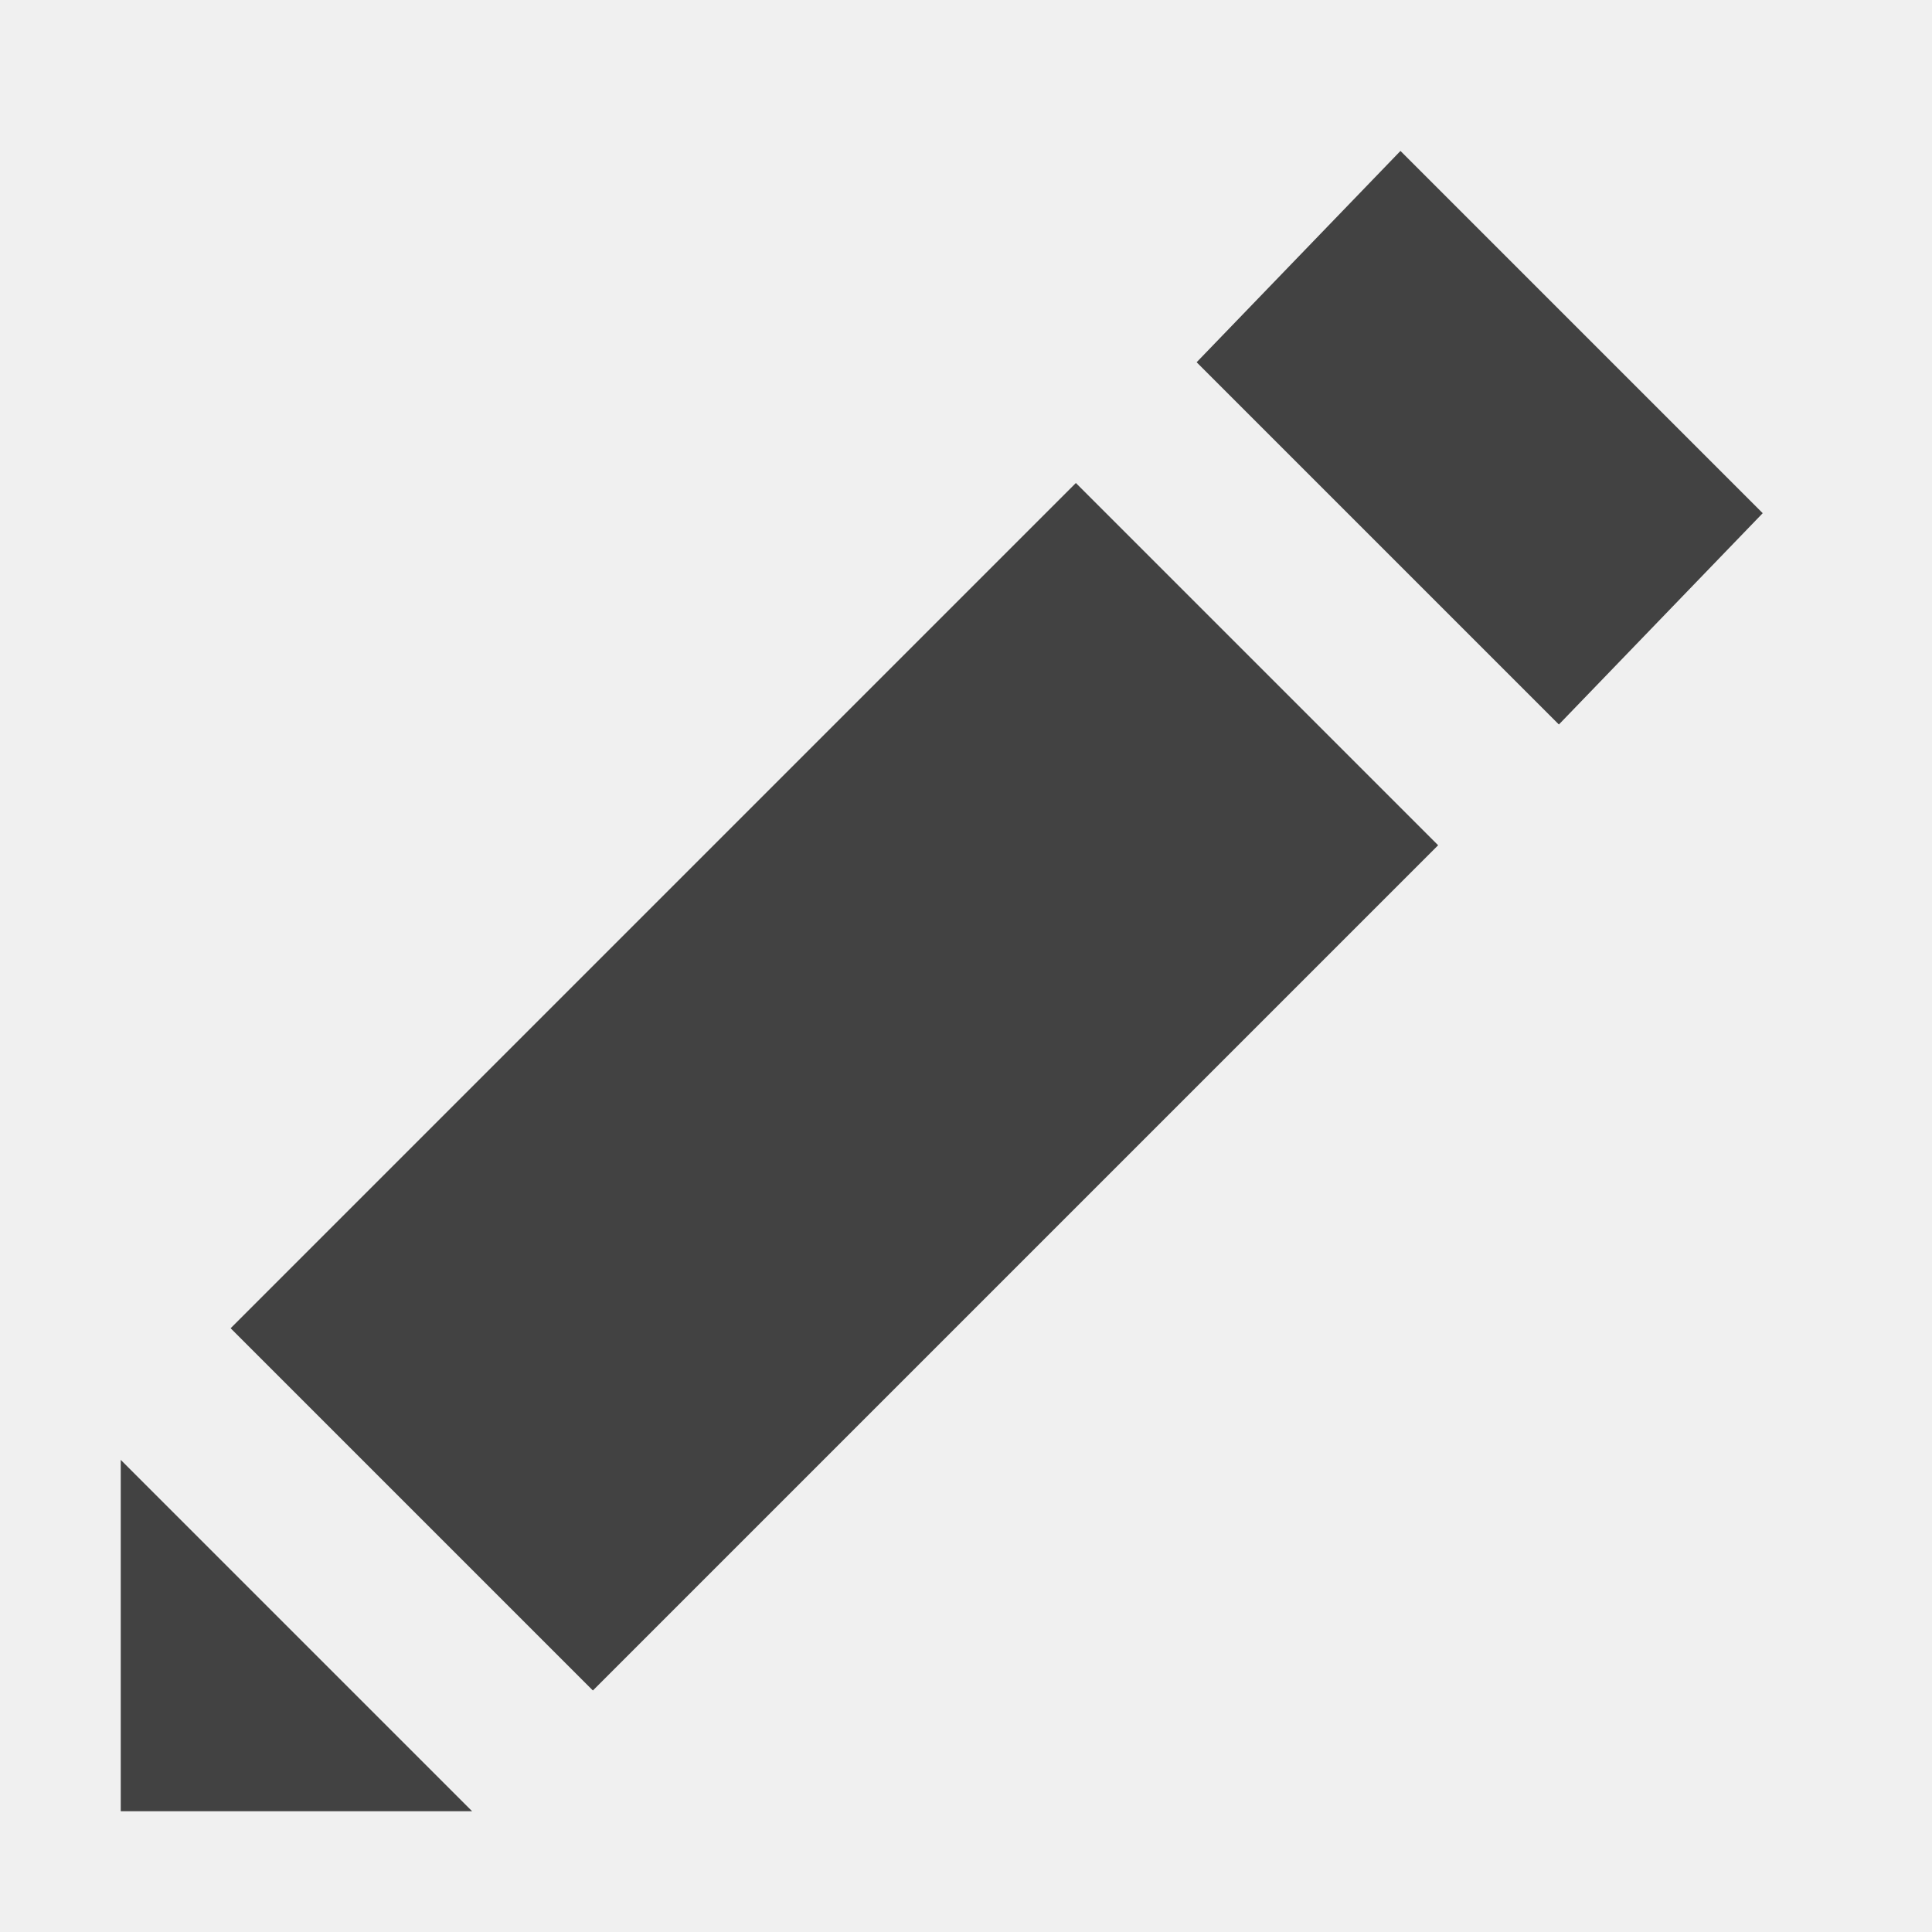
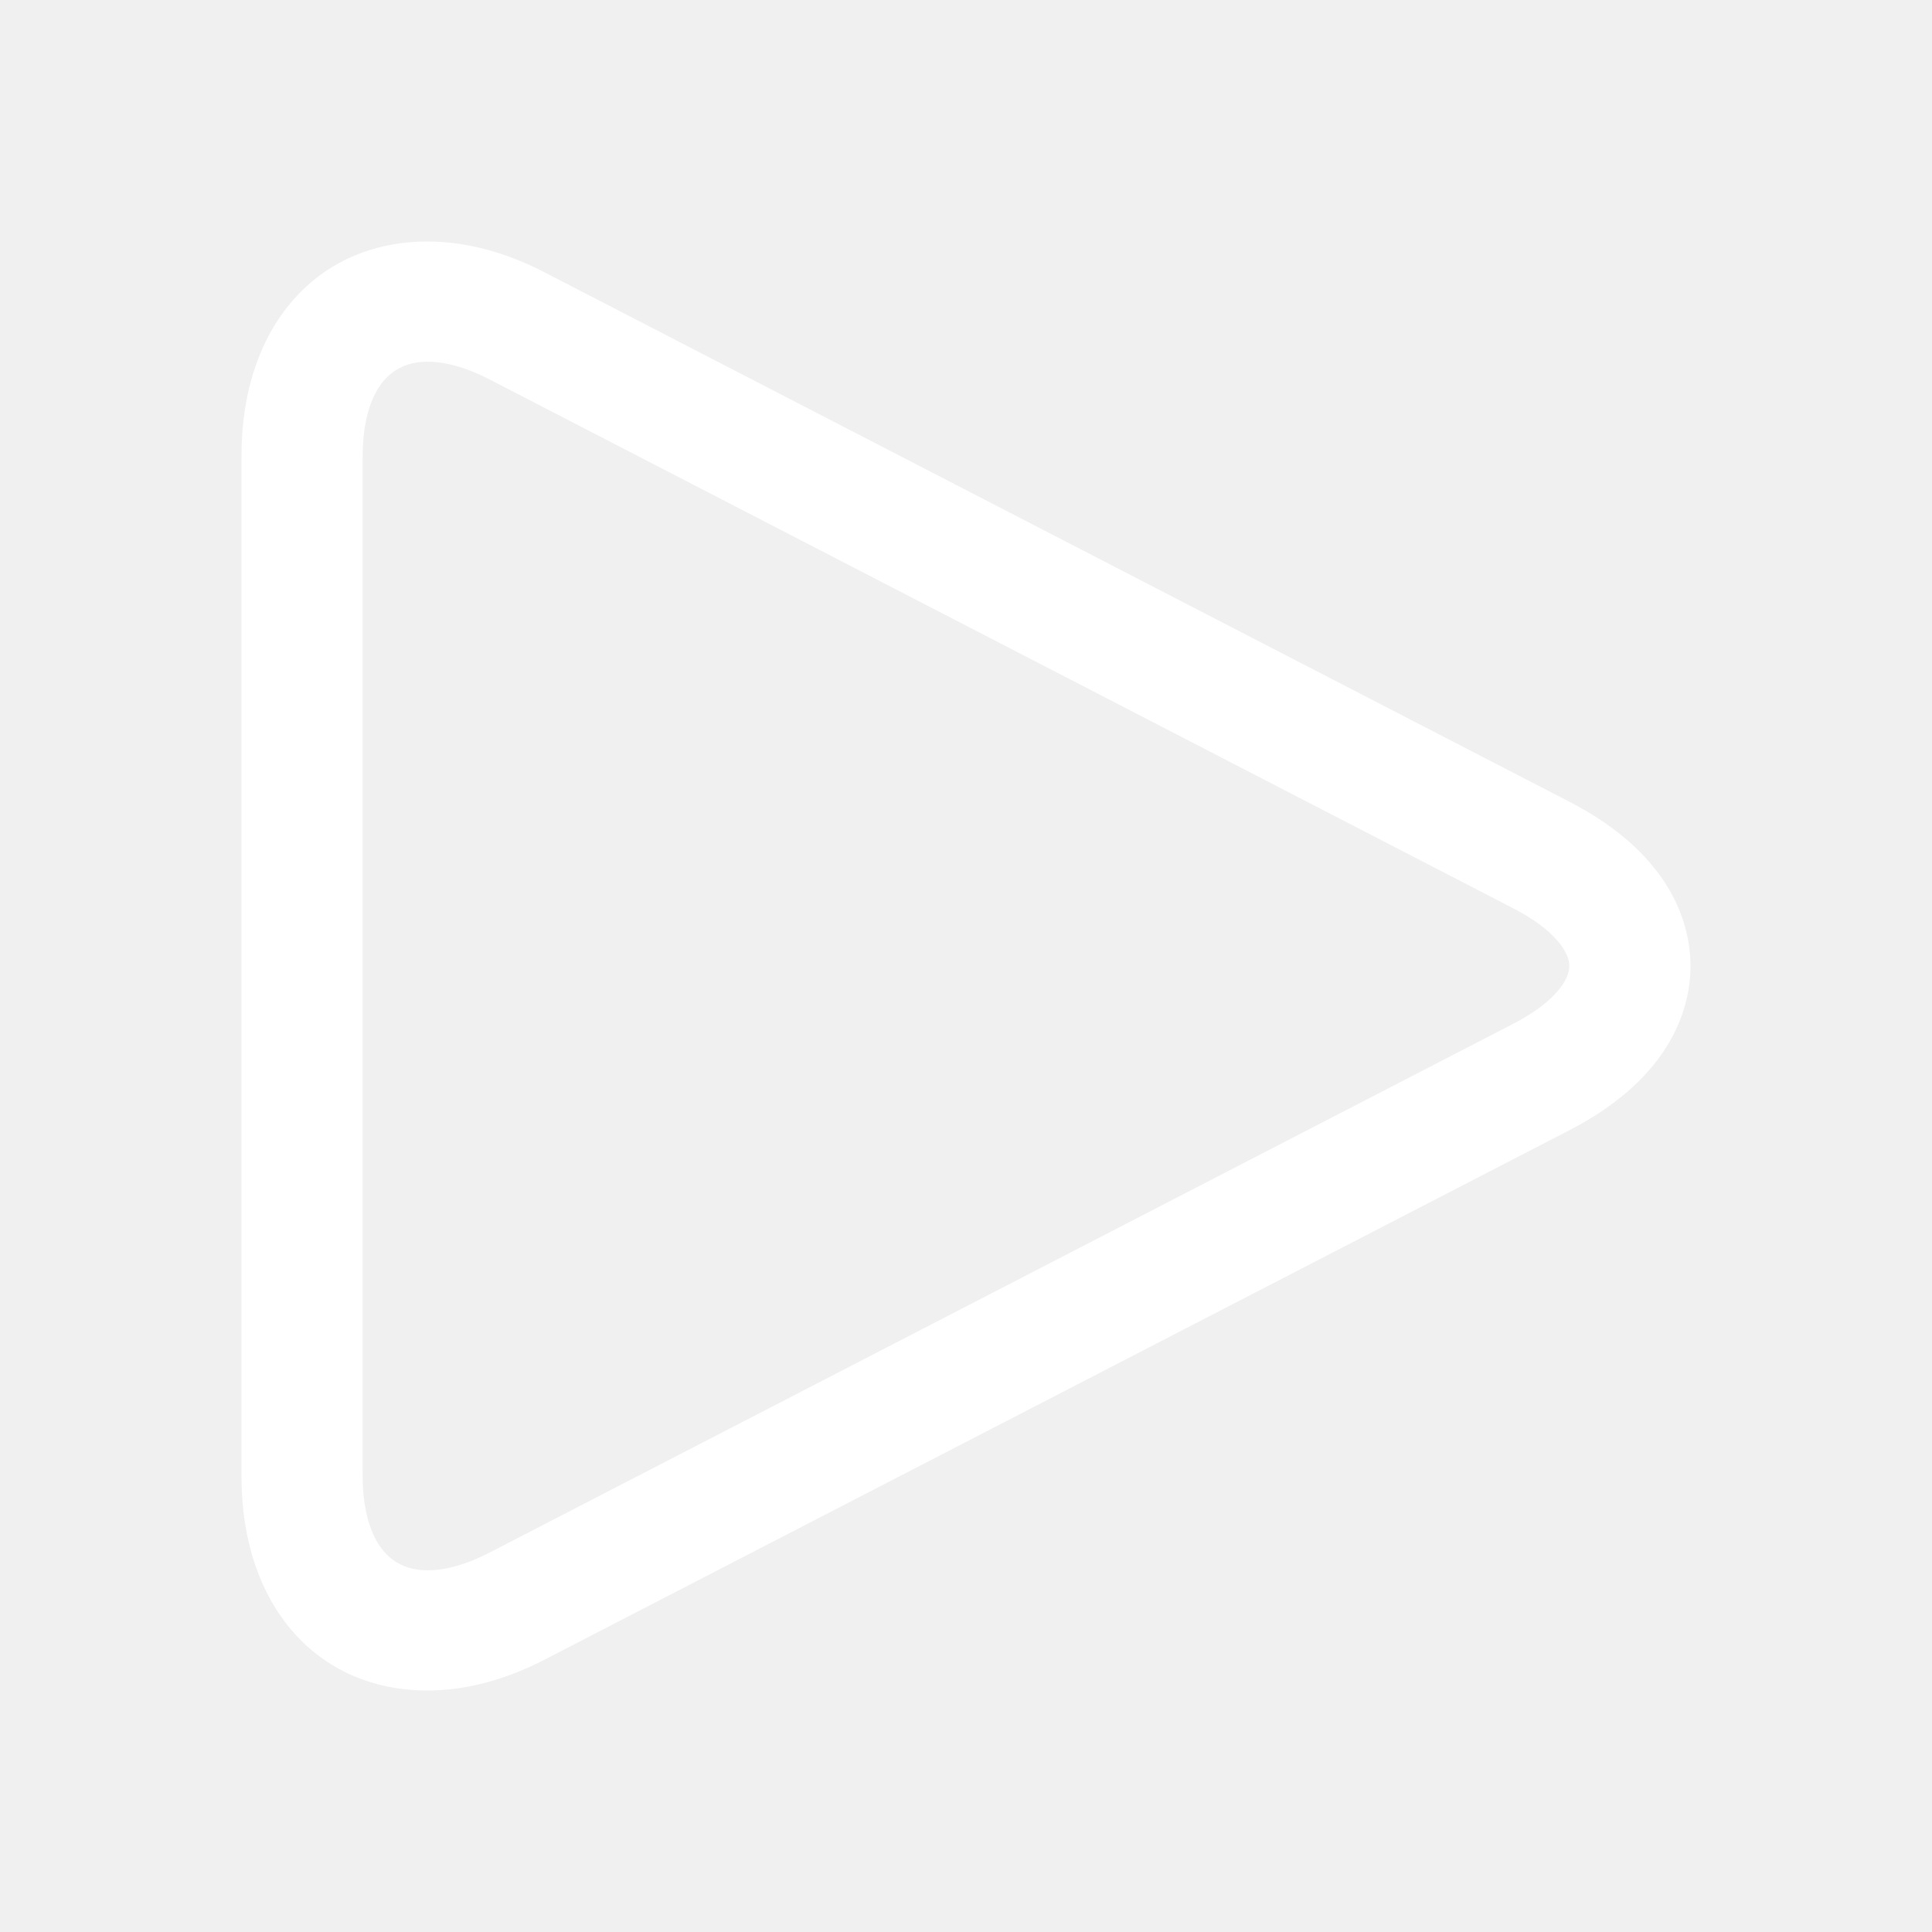
- <svg xmlns="http://www.w3.org/2000/svg" width="16" height="16">
-   <style type="text/css">.icon-canvas-transparent{opacity:0;fill:#F6F6F6;} .icon-vs-out{fill:#F6F6F6;} .icon-vs-bg{fill:#424242;}</style>
-   <path class="icon-canvas-transparent" d="M16 16h-16v-16h16v16z" id="canvas" />
-   <path class="icon-vs-out" d="M16 4.28l-11.673 11.72h-4.327v-4.406l11.477-11.594h.308l4.215 4.237v.043z" id="outline" style="display: none;" />
-   <path class="icon-vs-bg" d="M14.598 4.25l-1.688 1.75-3-3 1.688-1.75 3 3zm-5.688-.25l-7 7 3 3 7-7-3-3zm-7.91 8.09v2.91h2.91l-2.91-2.91z" id="iconBg" />
+ <svg xmlns="http://www.w3.org/2000/svg" t="1590046799369" class="icon" viewBox="0 0 1024 1024" version="1.1" p-id="1158" width="200" height="200">
+   <defs>
+     <style type="text/css" />
+   </defs>
+   <path d="M226.592 896C167.616 896 128 850.48 128 782.736V241.264C128 173.52 167.616 128 226.592 128c20.176 0 41.136 5.536 62.288 16.464l542.864 280.432C887.648 453.792 896 491.872 896 512s-8.352 58.208-64.272 87.088L288.864 879.536C267.712 890.464 246.768 896 226.592 896z m0-704.304c-31.008 0-34.368 34.656-34.368 49.568v541.472c0 14.896 3.344 49.568 34.368 49.568 9.6 0 20.88-3.2 32.608-9.248l542.864-280.432c21.904-11.328 29.712-23.232 29.712-30.608s-7.808-19.28-29.712-30.592L259.2 200.96c-11.728-6.048-23.008-9.264-32.608-9.264z" p-id="1159" fill="#ffffff" />
</svg>
